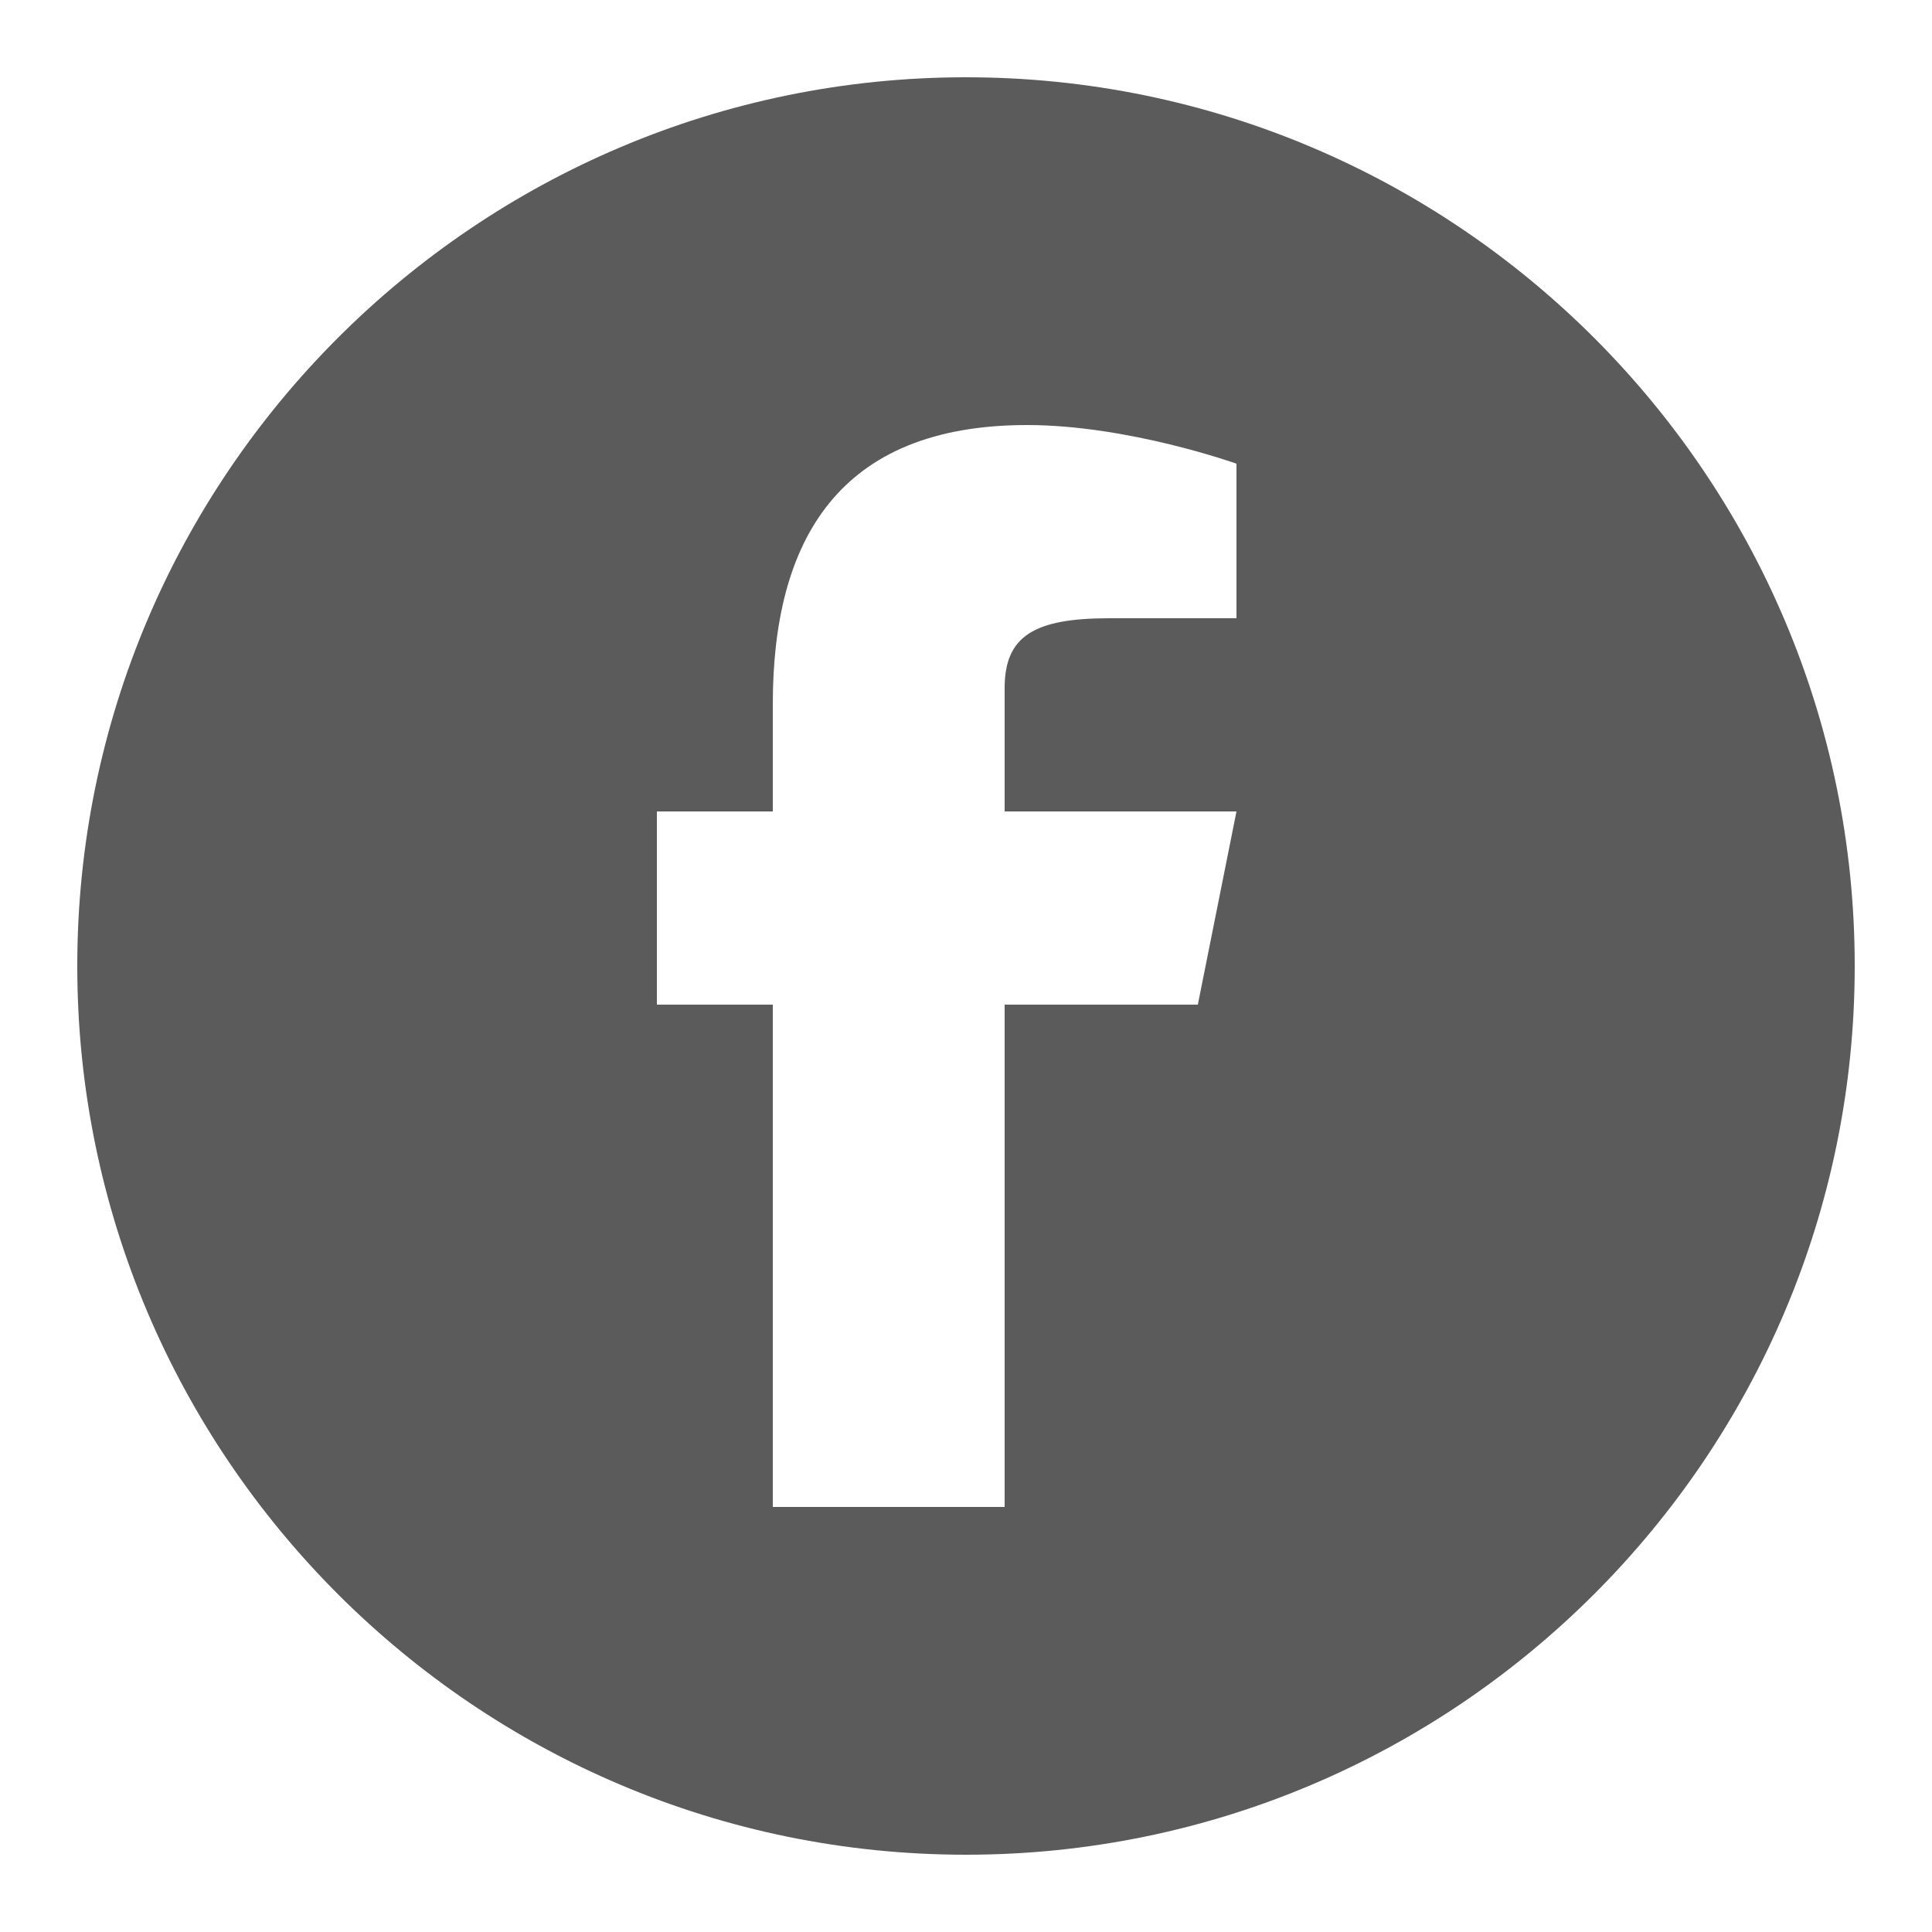
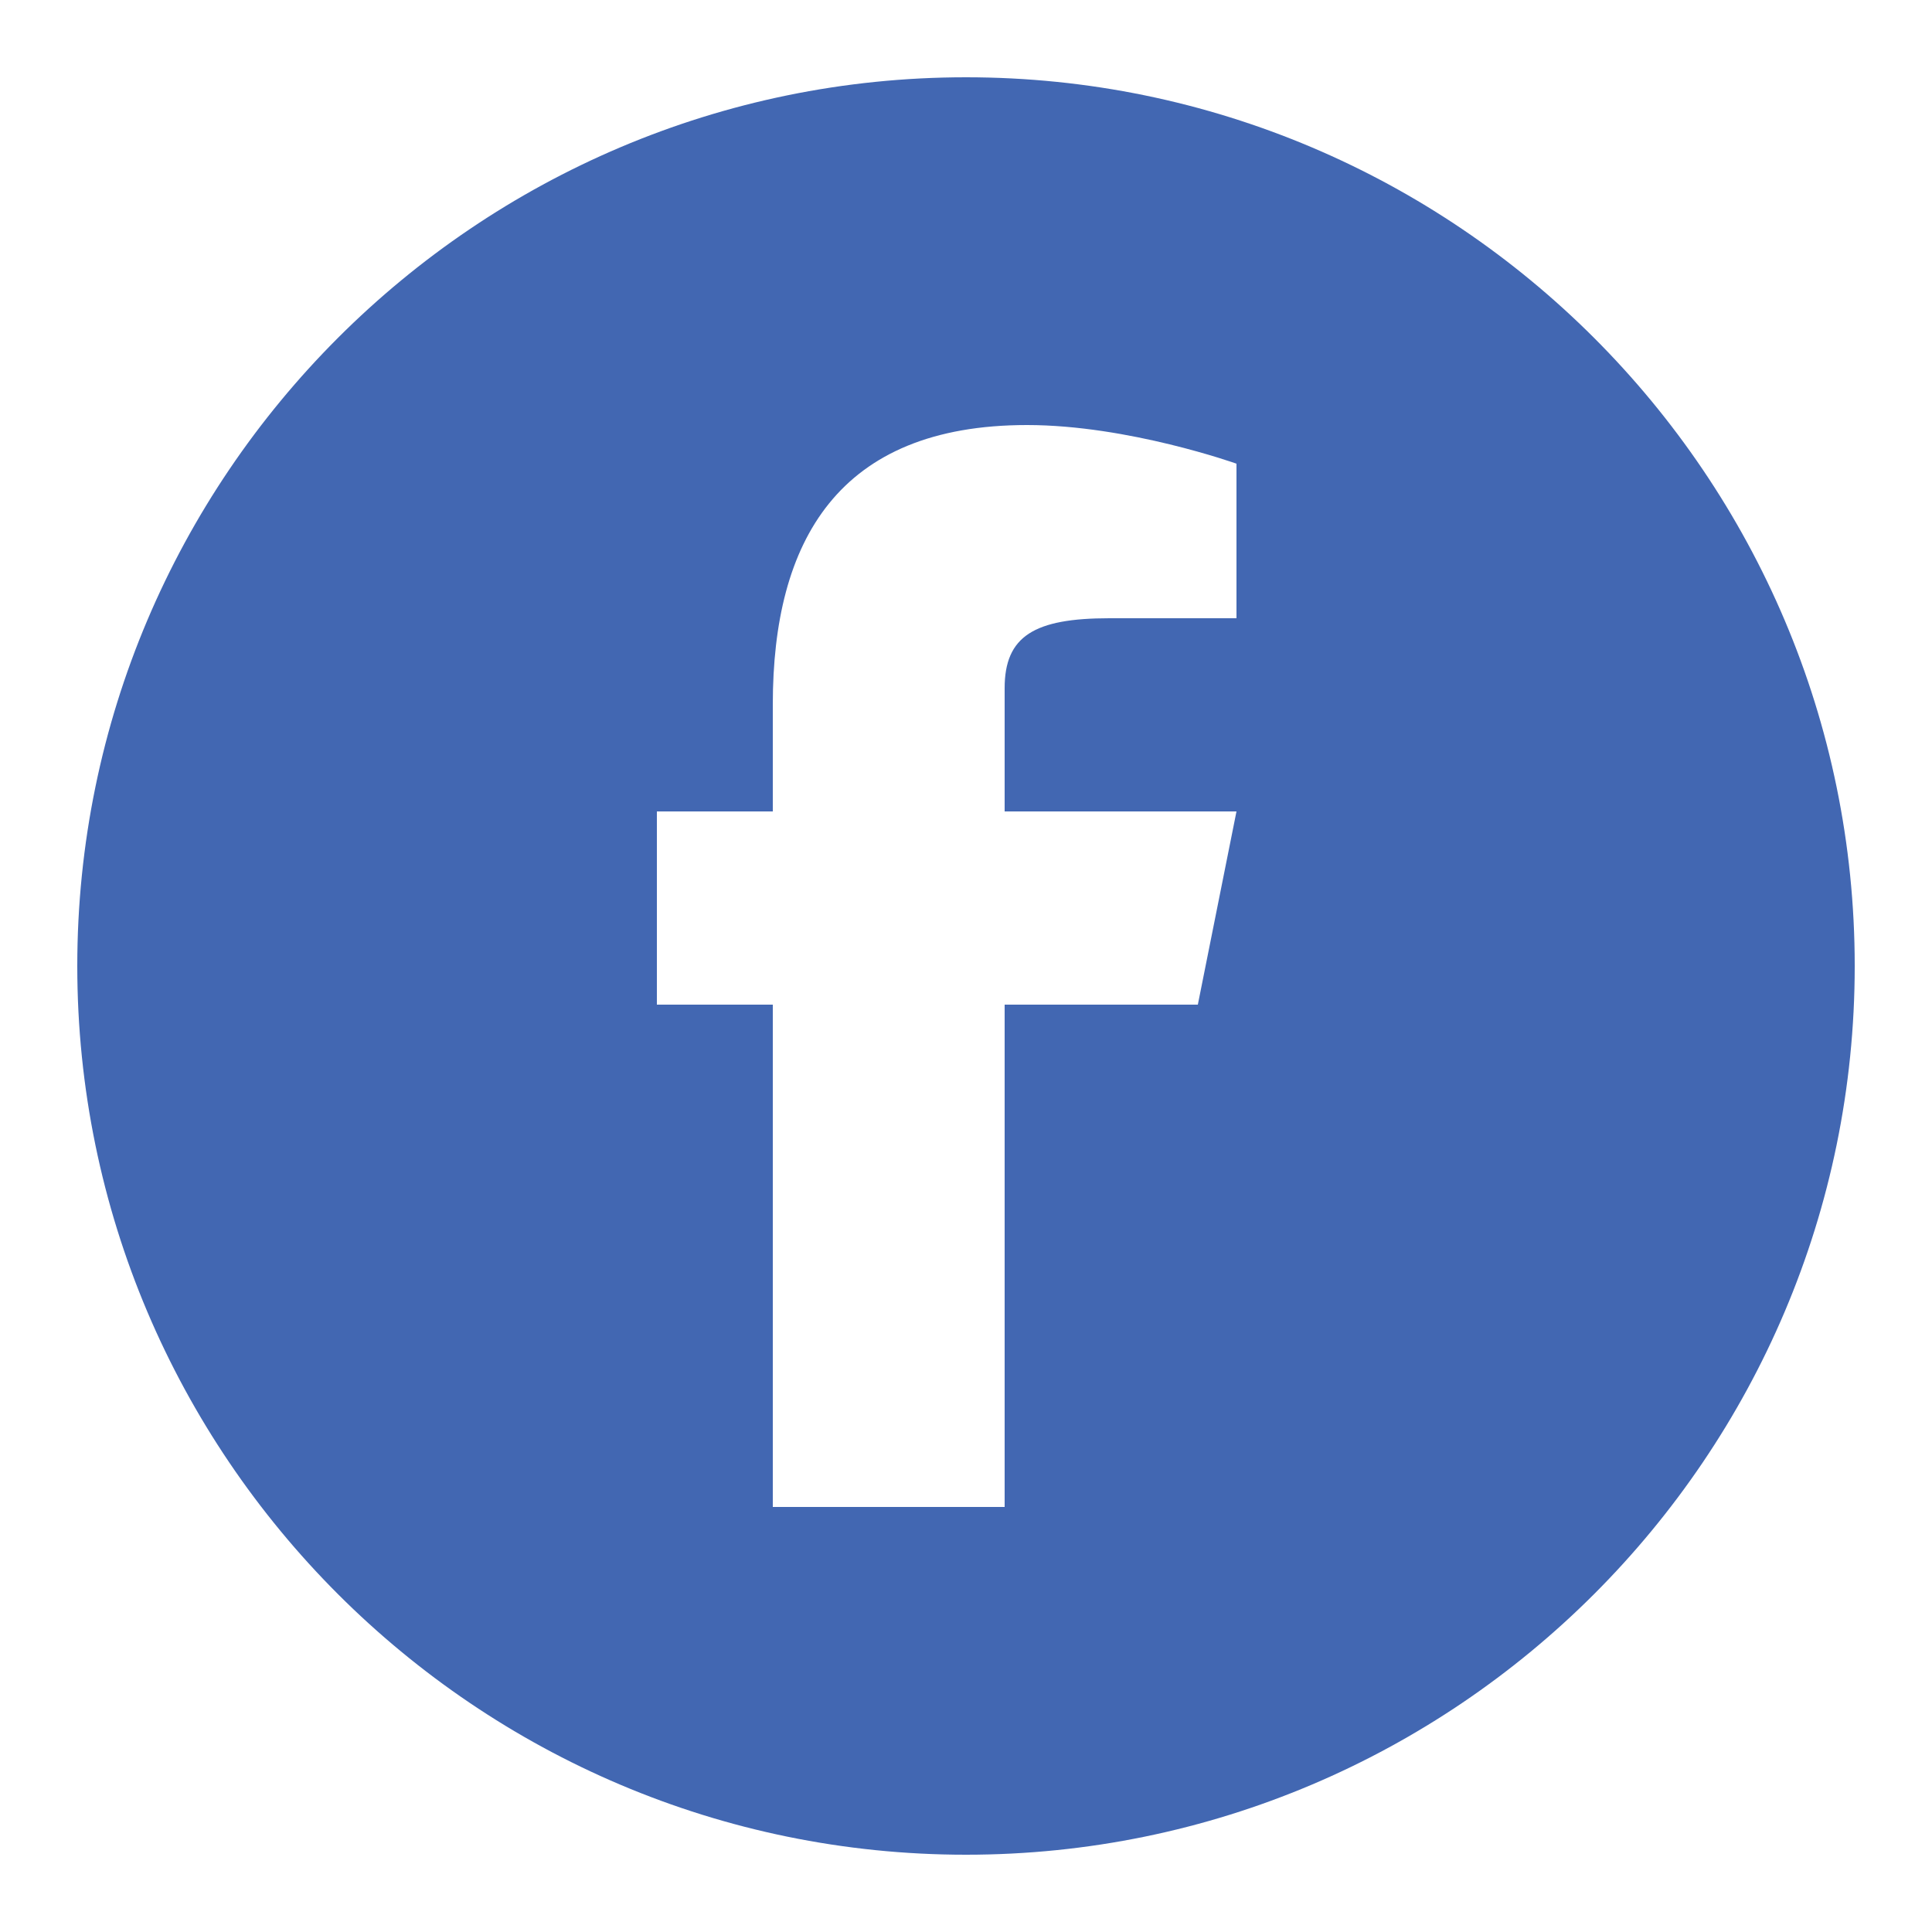
- <svg xmlns="http://www.w3.org/2000/svg" width="500pt" height="500pt" viewBox="0 0 500 500" version="1.1">
+ <svg xmlns="http://www.w3.org/2000/svg" version="1.1" id="Layer_1" x="0px" y="0px" viewBox="0 0 500 500" style="enable-background:new 0 0 500 500;" xml:space="preserve">
+   <style type="text/css">
+ 	.st0{fill:#4267B2;}
+ </style>
  <g id="surface1">
-     <path style=" stroke:none;fill-rule:nonzero;fill:#5B5B5B;fill-opacity:1;" d="M 250 20 C 123.18 20 20 123.172 20 250 C 20 376.828 123.18 480 250 480 C 376.828 480 480 376.828 480 250 C 480 123.172 376.828 20 250 20 Z M 320 160 L 287.102 160 C 267.719 160 260 164.551 260 178.059 L 260 210 L 320 210 L 310 260 L 260 260 L 260 390 L 200 390 L 200 260 L 170 260 L 170 210 L 200 210 L 200 182.262 C 200 140.012 216.859 110 265.809 110 C 292.031 110 320 120 320 120 Z " />
+     <path class="st0" d="M250,20C123.2,20,20,123.2,20,250s103.2,230,230,230c126.8,0,230-103.2,230-230S376.8,20,250,20z M320,160   h-32.9c-19.4,0-27.1,4.6-27.1,18.1V210h60l-10,50h-50v130h-60V260h-30v-50h30v-27.7c0-42.3,16.9-72.3,65.8-72.3   c26.2,0,54.2,10,54.2,10V160z" />
  </g>
</svg>
